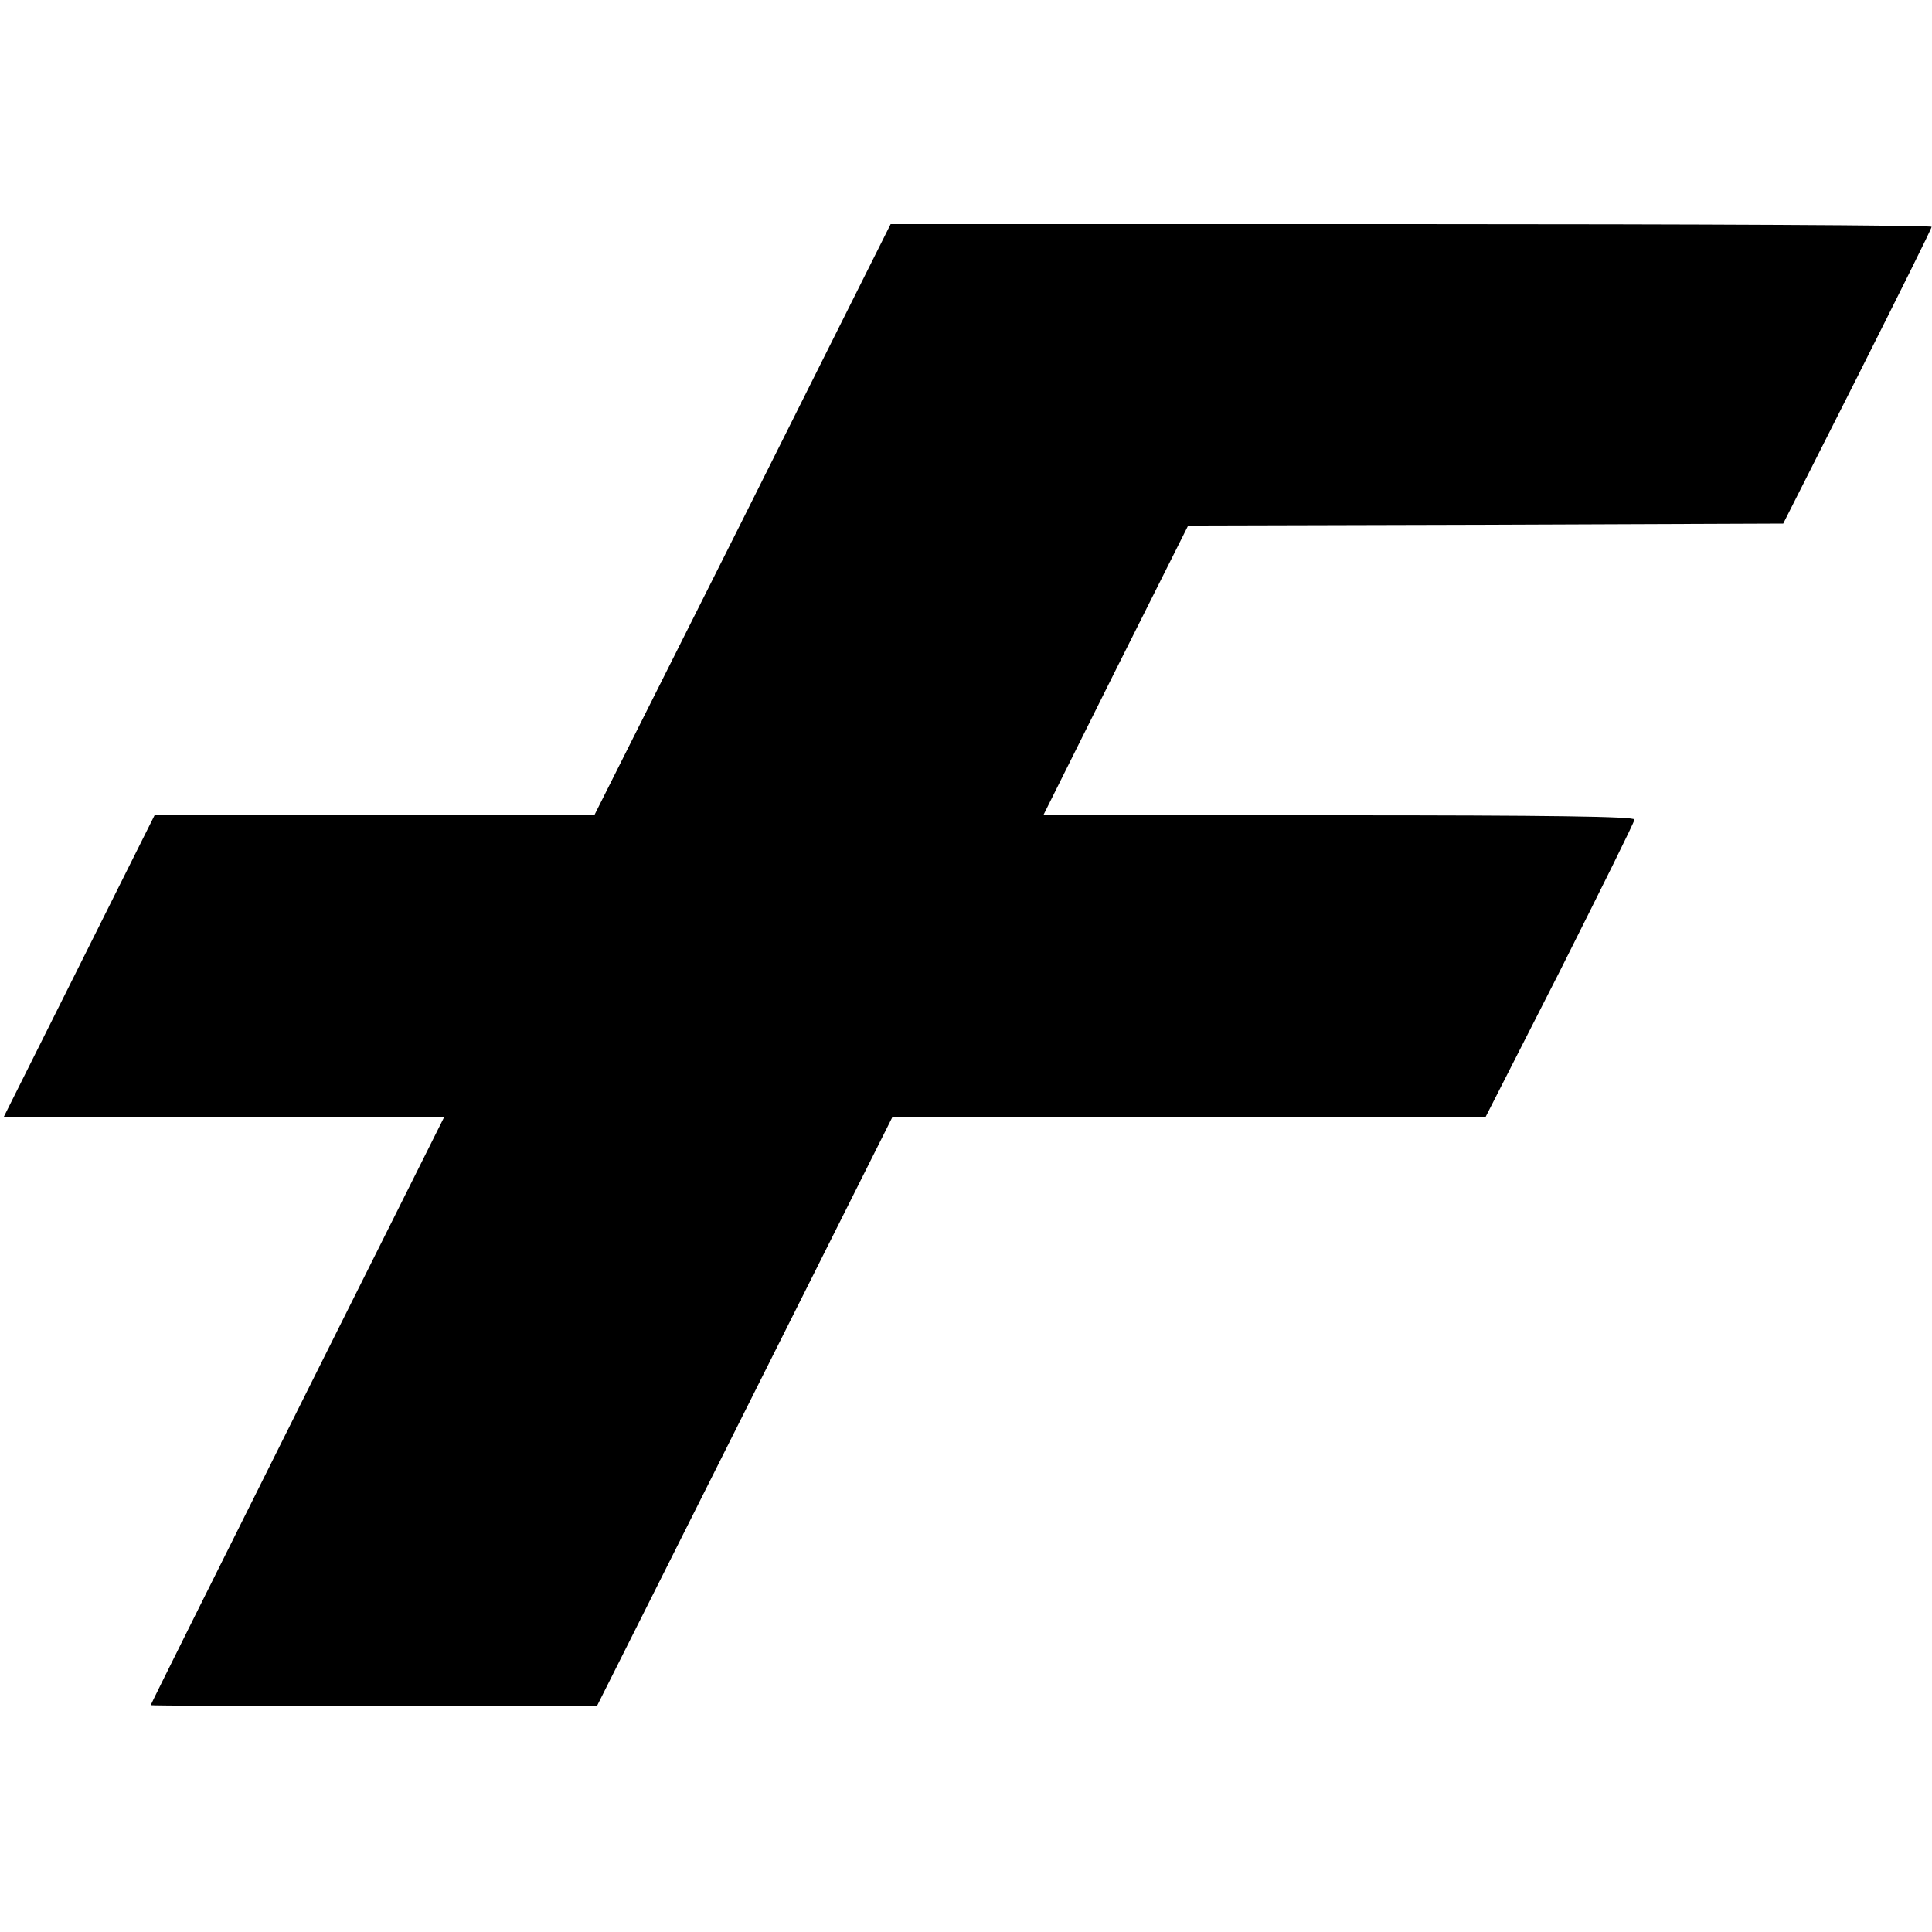
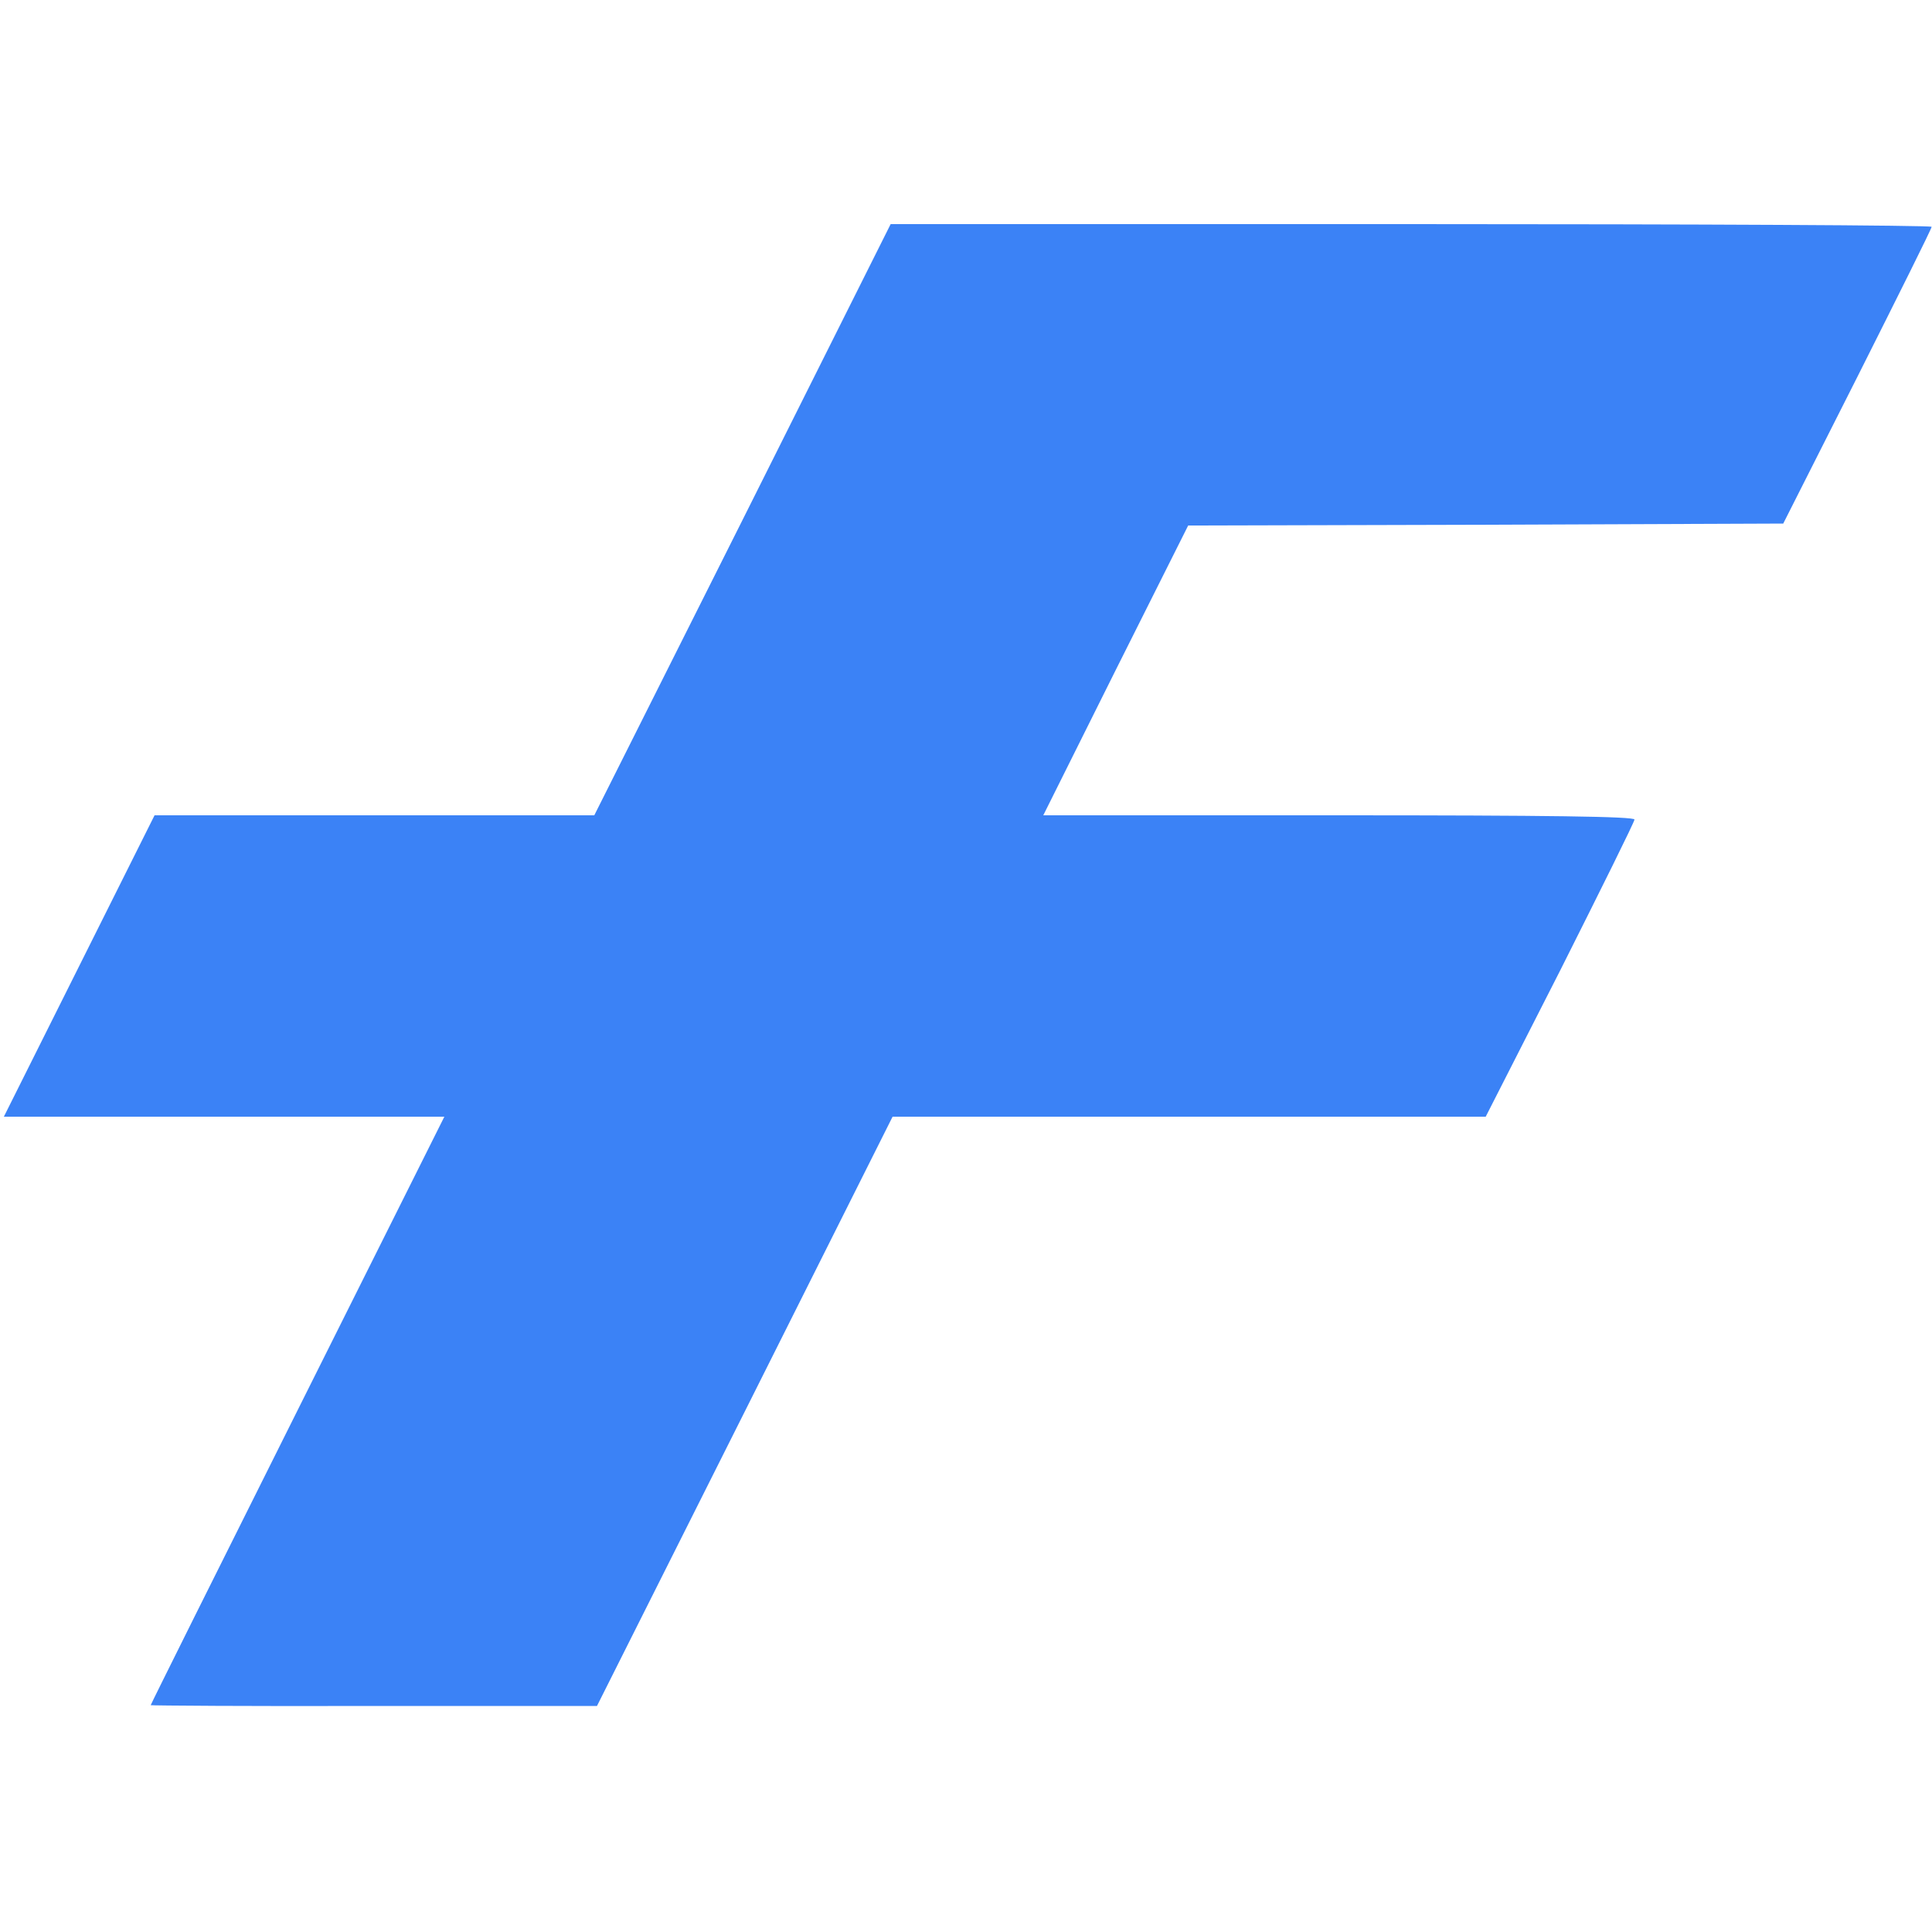
<svg xmlns="http://www.w3.org/2000/svg" version="1.0" width="500pt" height="500pt" viewBox="0 0 500 500" preserveAspectRatio="xMidYMid meet">
-   <g transform="translate(0,500) scale(0.1,-0.1)" fill="#000000" stroke="none">
+   <g transform="translate(0,500) scale(0.1,-0.1)" fill="#3B82F6" stroke="none">
    <path d="M1922 3655 l-384 -765 -569 0 -569 0 -195 -390 -195 -390 570 0 570 0 -380 -760 c-209 -418 -380 -761 -380 -763 0 -1 260 -3 578 -2 l577 0 383 763 382 762 768 0 767 0 193 379 c105 209 192 384 192 390 0 8 -225 11 -765 11 l-765 0 187 375 188 375 770 2 770 3 192 380 c105 209 192 383 192 388 1 4 -605 7 -1347 7 l-1347 0 -383 -765z" />
  </g>
</svg>
